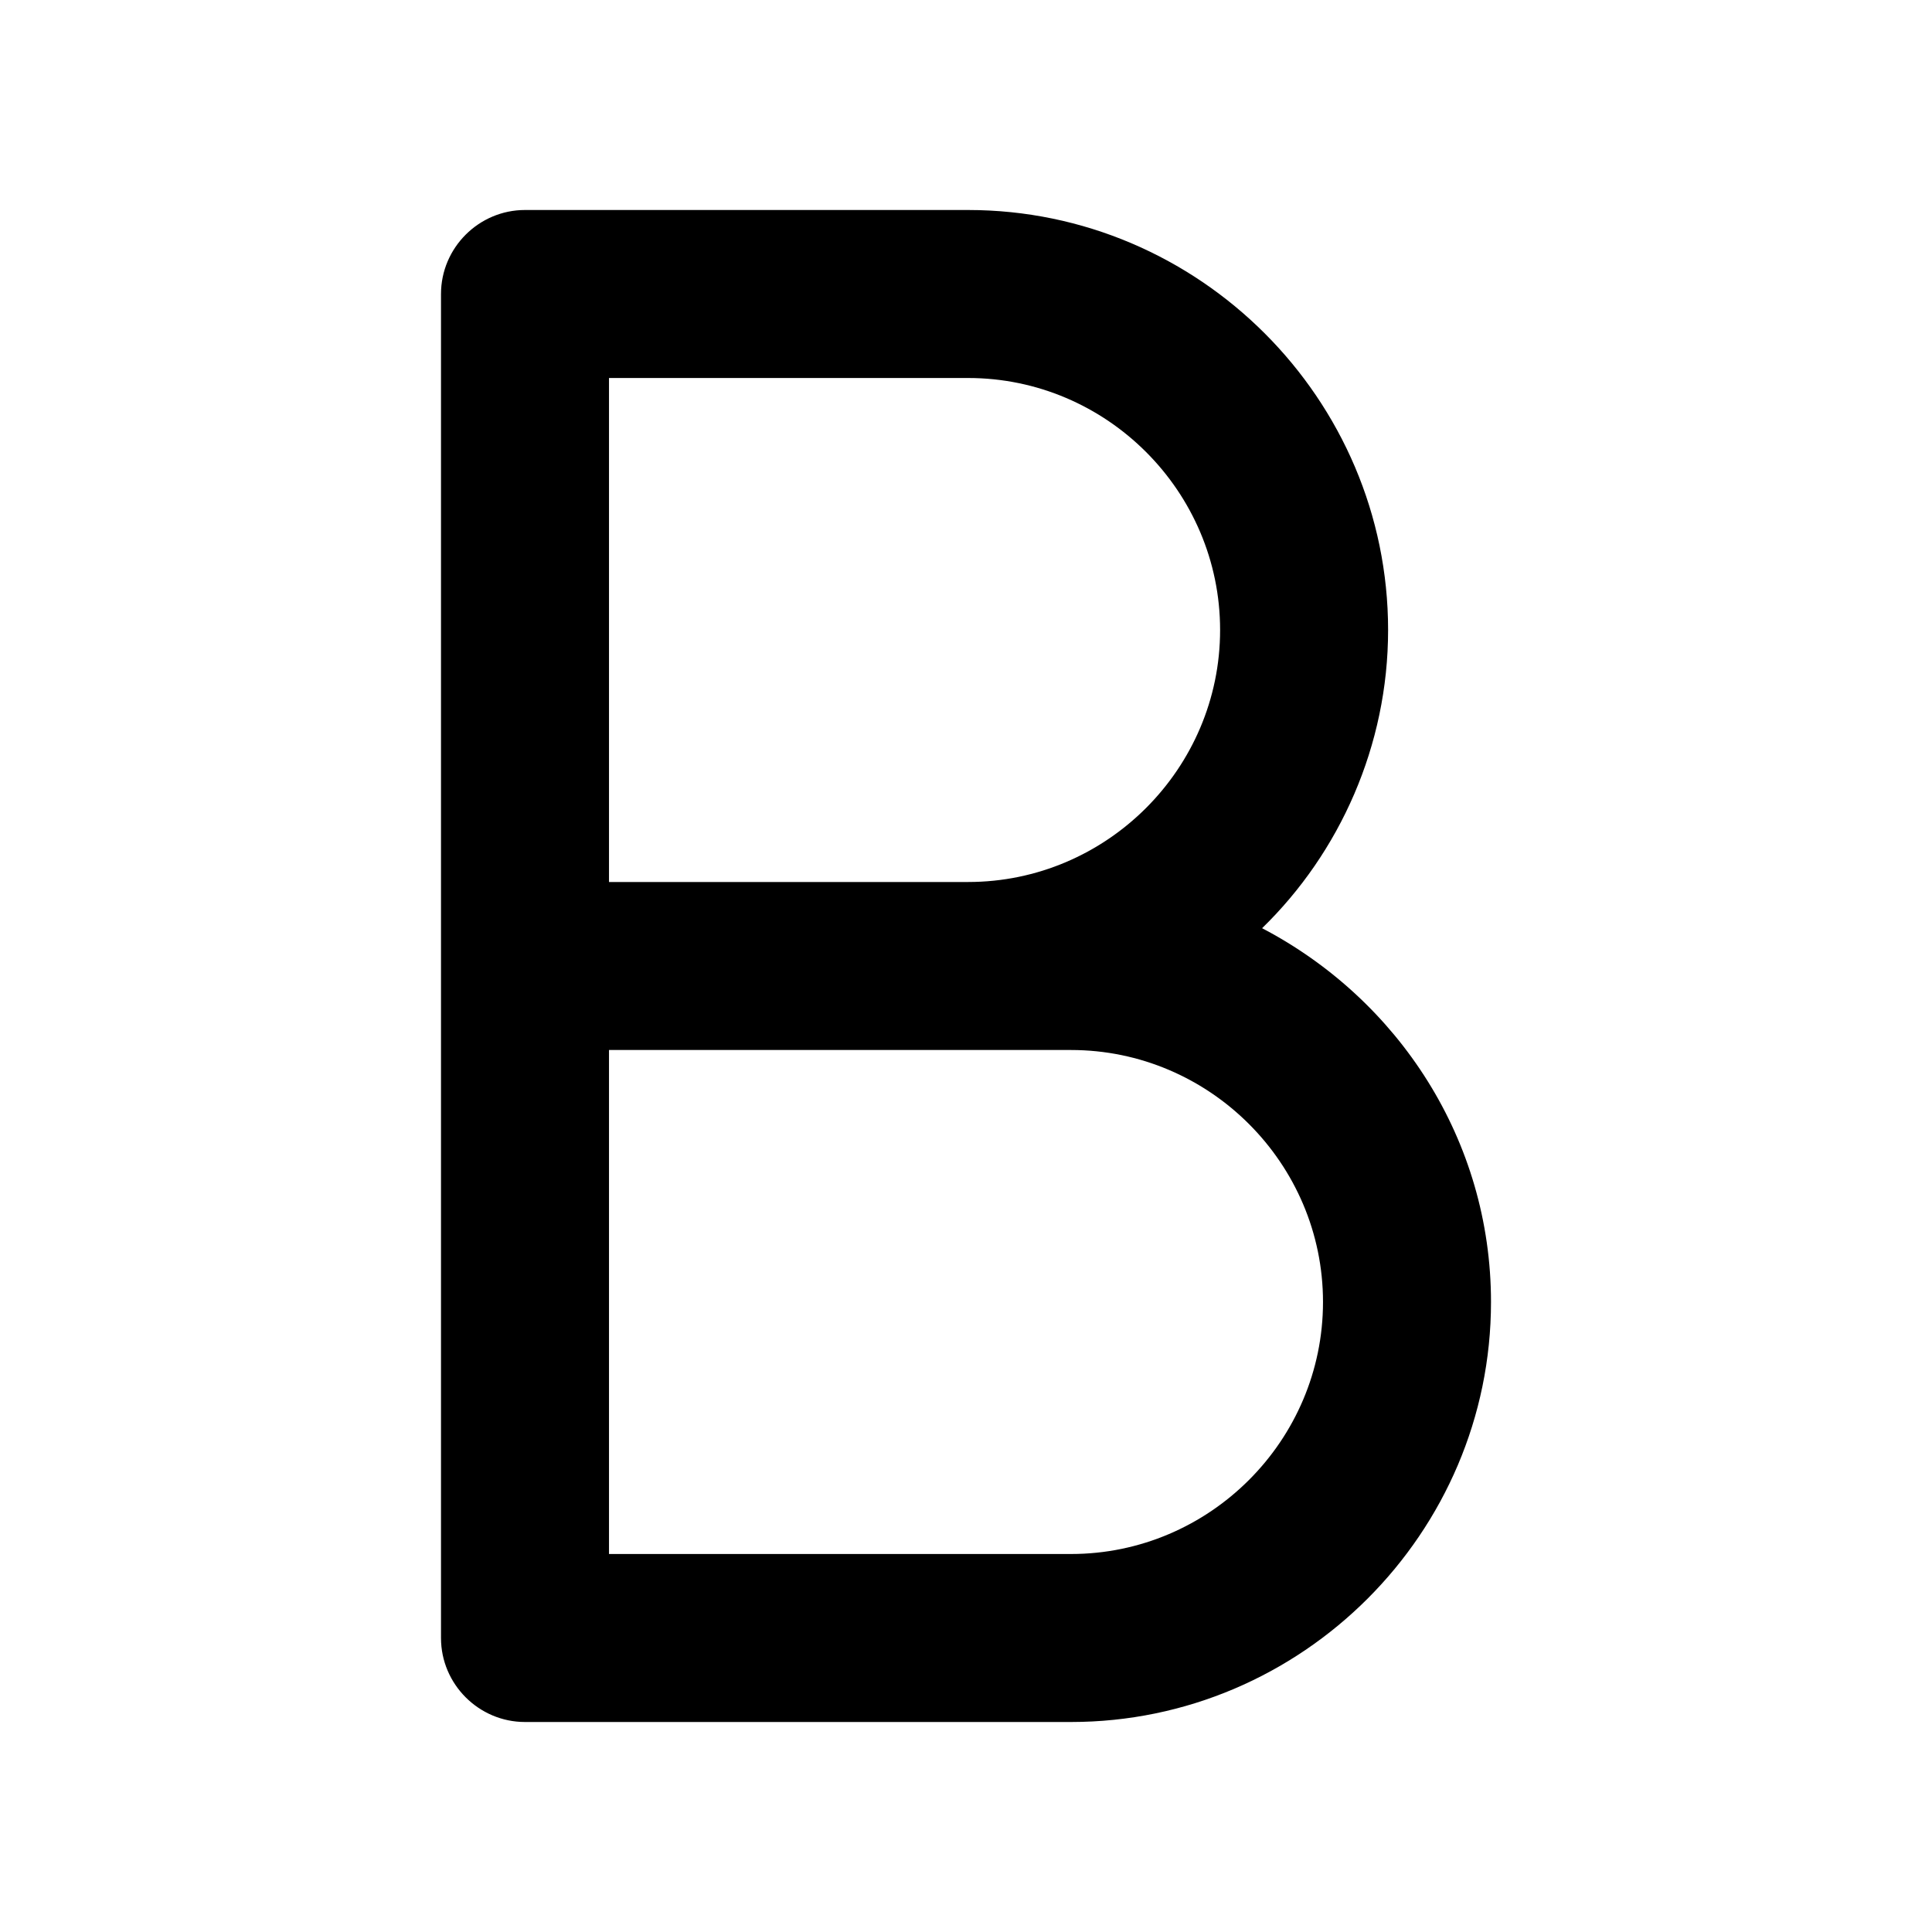
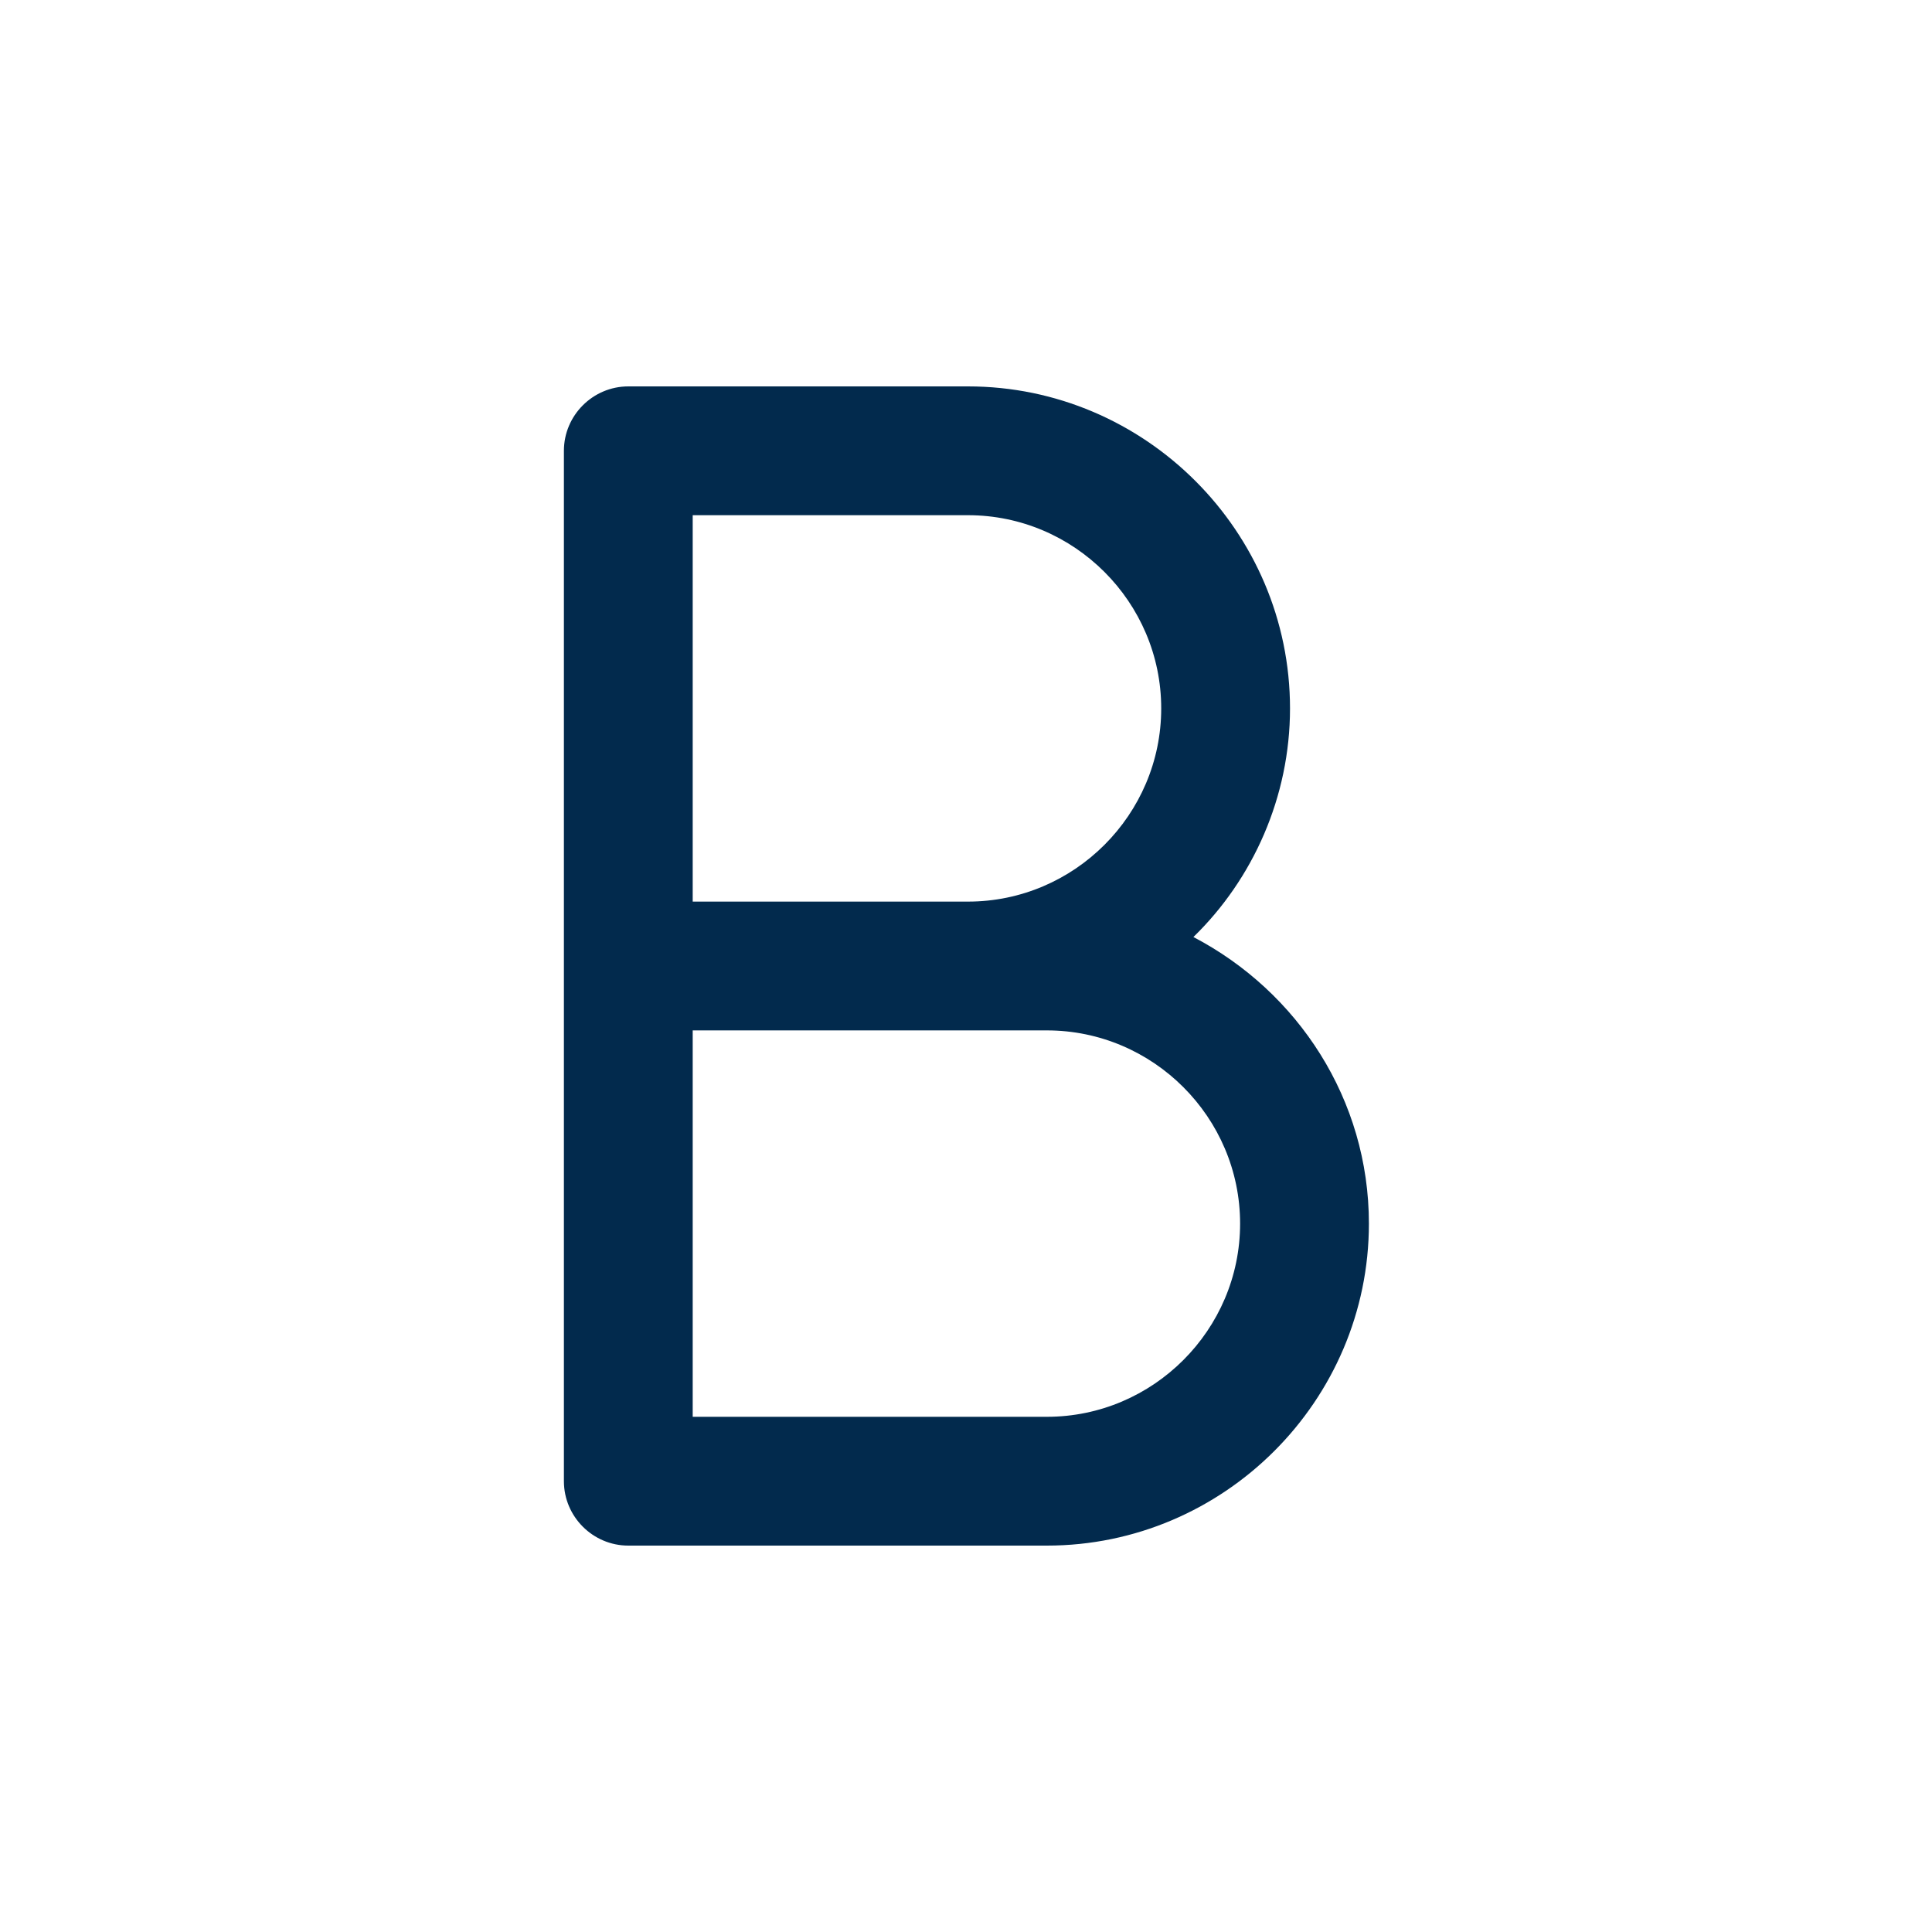
- <svg xmlns="http://www.w3.org/2000/svg" version="1.1" id="Layer_1" x="0px" y="0px" width="92px" height="92px" viewBox="0 0 92 92" enable-background="new 0 0 92 92" xml:space="preserve">
-   <path id="XMLID_2286_" d="M60.1,44.2c3.7-3.6,6-8.7,6-14.2c0-11-9-20-20-20H25c-2.2,0-4,1.8-4,4v32v32c0,2.2,1.8,4,4,4h26  c11,0,20-9,20-20C71,54.3,66.6,47.6,60.1,44.2z M29,18h17.1c6.6,0,12,5.4,12,12s-5.4,12-12,12H29V18z M51,74H29V50h17.1H51  c6.6,0,12,5.4,12,12S57.6,74,51,74z" />
+ <svg xmlns="http://www.w3.org/2000/svg" width="24" height="24" viewBox="0 0 24 24" fill="none">
+   <path d="M14.825 11.64C15.565 10.92 16.025 9.9 16.025 8.8C16.025 6.6 14.225 4.8 12.025 4.8H7.805C7.365 4.8 7.005 5.16 7.005 5.6V12V18.4C7.005 18.84 7.365 19.2 7.805 19.2H13.005C15.205 19.2 17.005 17.4 17.005 15.2C17.005 13.66 16.125 12.32 14.825 11.64ZM8.605 6.4H12.025C13.345 6.4 14.425 7.48 14.425 8.8C14.425 10.12 13.345 11.2 12.025 11.2H8.605V6.4ZM13.005 17.6H8.605V12.8H12.025H13.005C14.325 12.8 15.405 13.88 15.405 15.2C15.405 16.52 14.325 17.6 13.005 17.6Z" fill="#022A4D" />
</svg>
